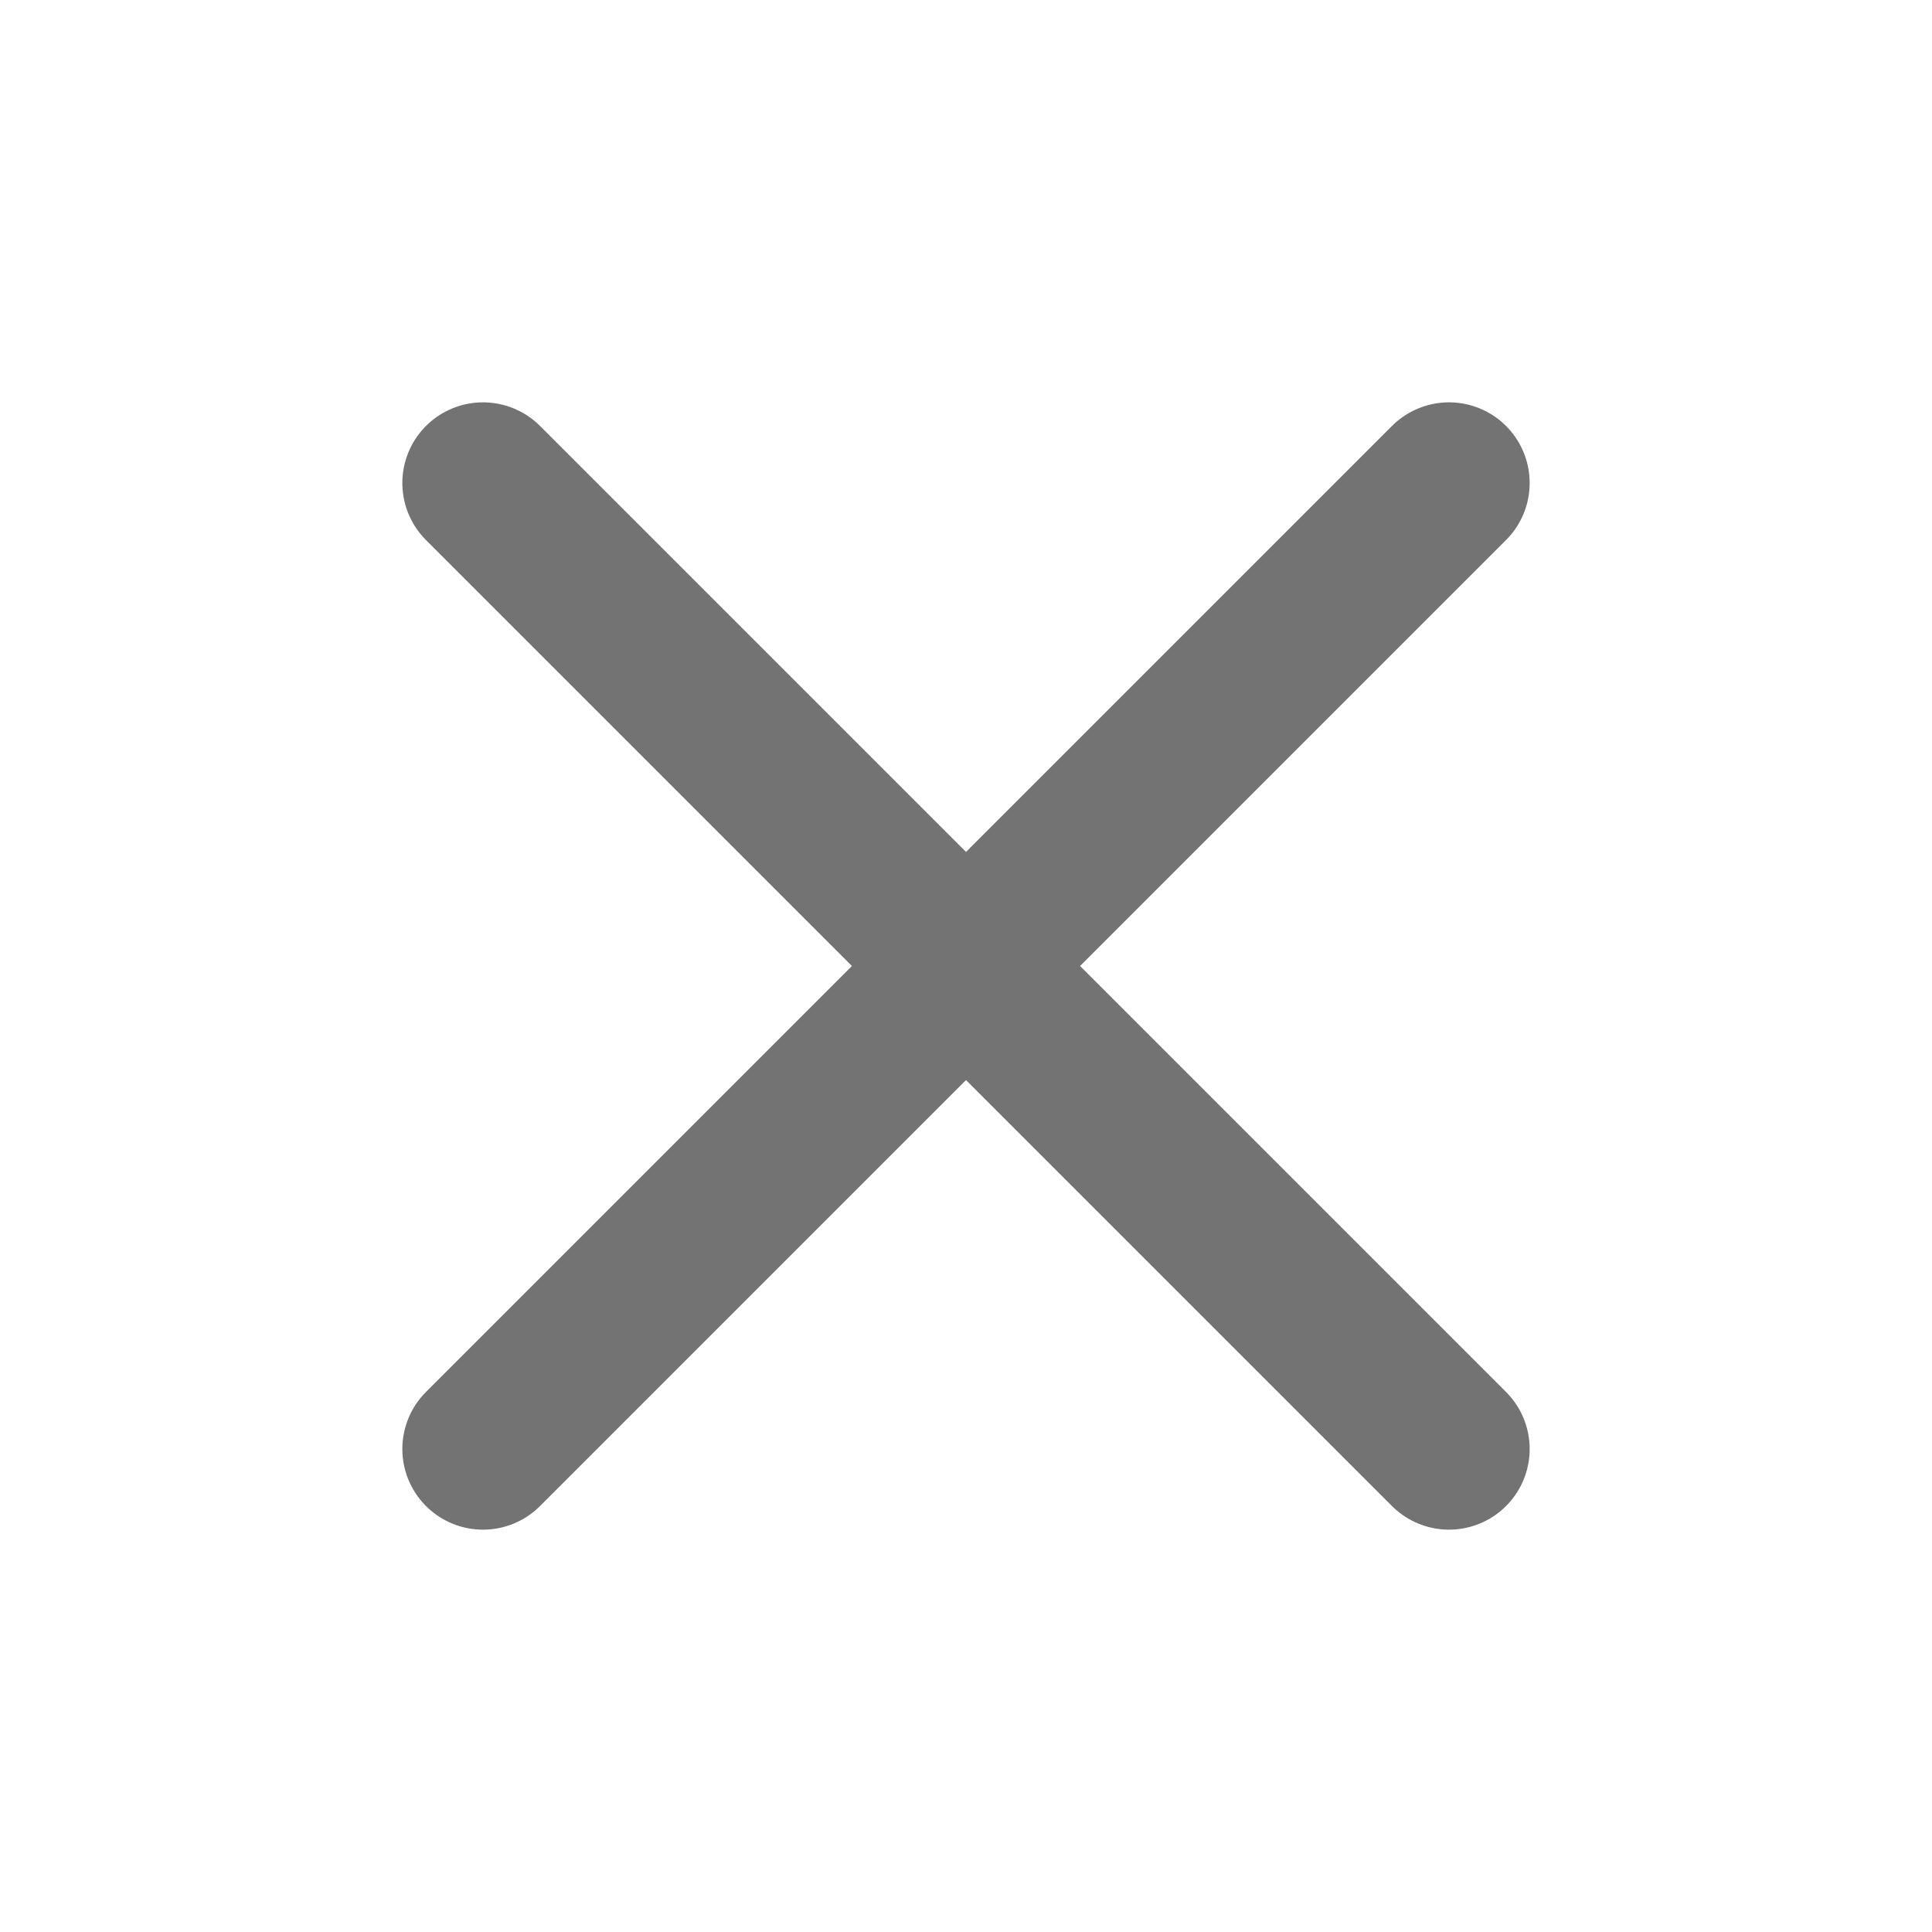
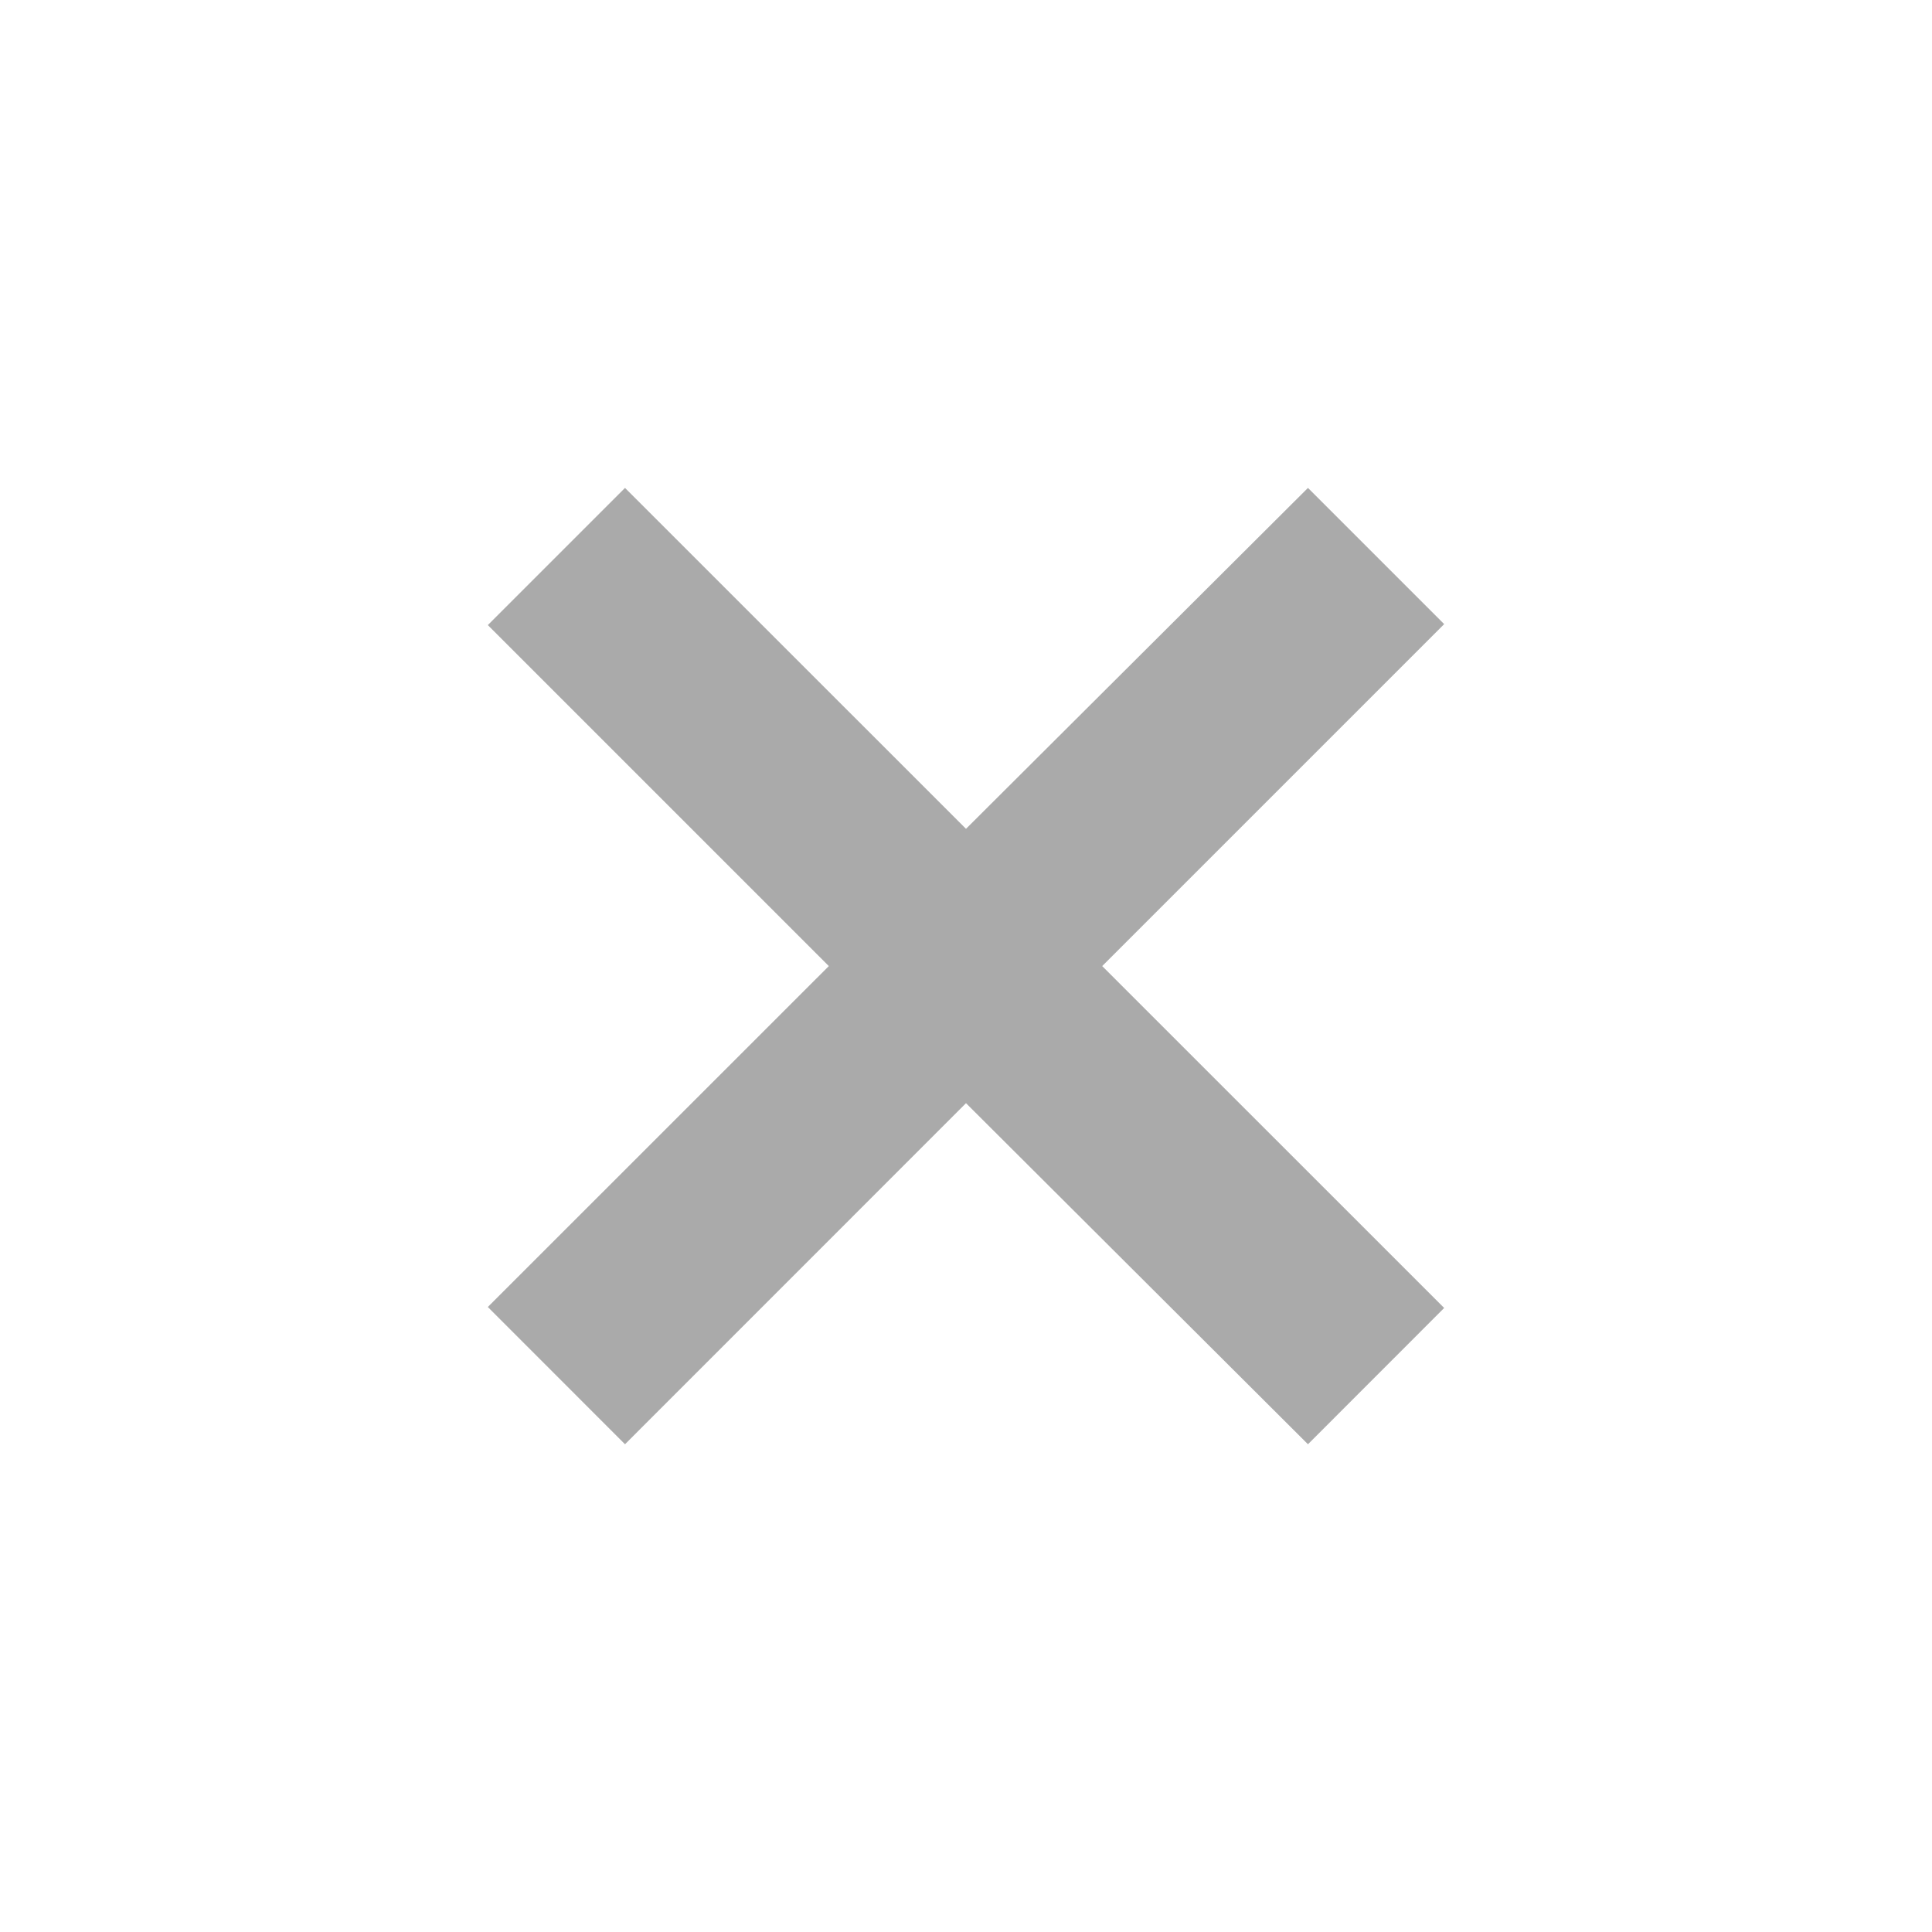
- <svg xmlns="http://www.w3.org/2000/svg" width="20" height="20" viewBox="0 0 20 20" fill="none">
-   <path d="M5 15L15 5M5 5L15 15" stroke="#737373" stroke-width="1.67" stroke-linecap="round" stroke-linejoin="round" />
+ <svg xmlns="http://www.w3.org/2000/svg" width="24" height="24" viewBox="0 0 24 24" fill="none">
+   <path d="M17.94 7.753L13.692 12.001L17.94 16.248L16.248 17.941L12 13.704L7.764 17.941L6.06 16.236L10.296 12.001L6.06 7.765L7.764 6.061L12 10.296L16.248 6.061L17.94 7.753Z" fill="#AAAAAA" />
</svg>
